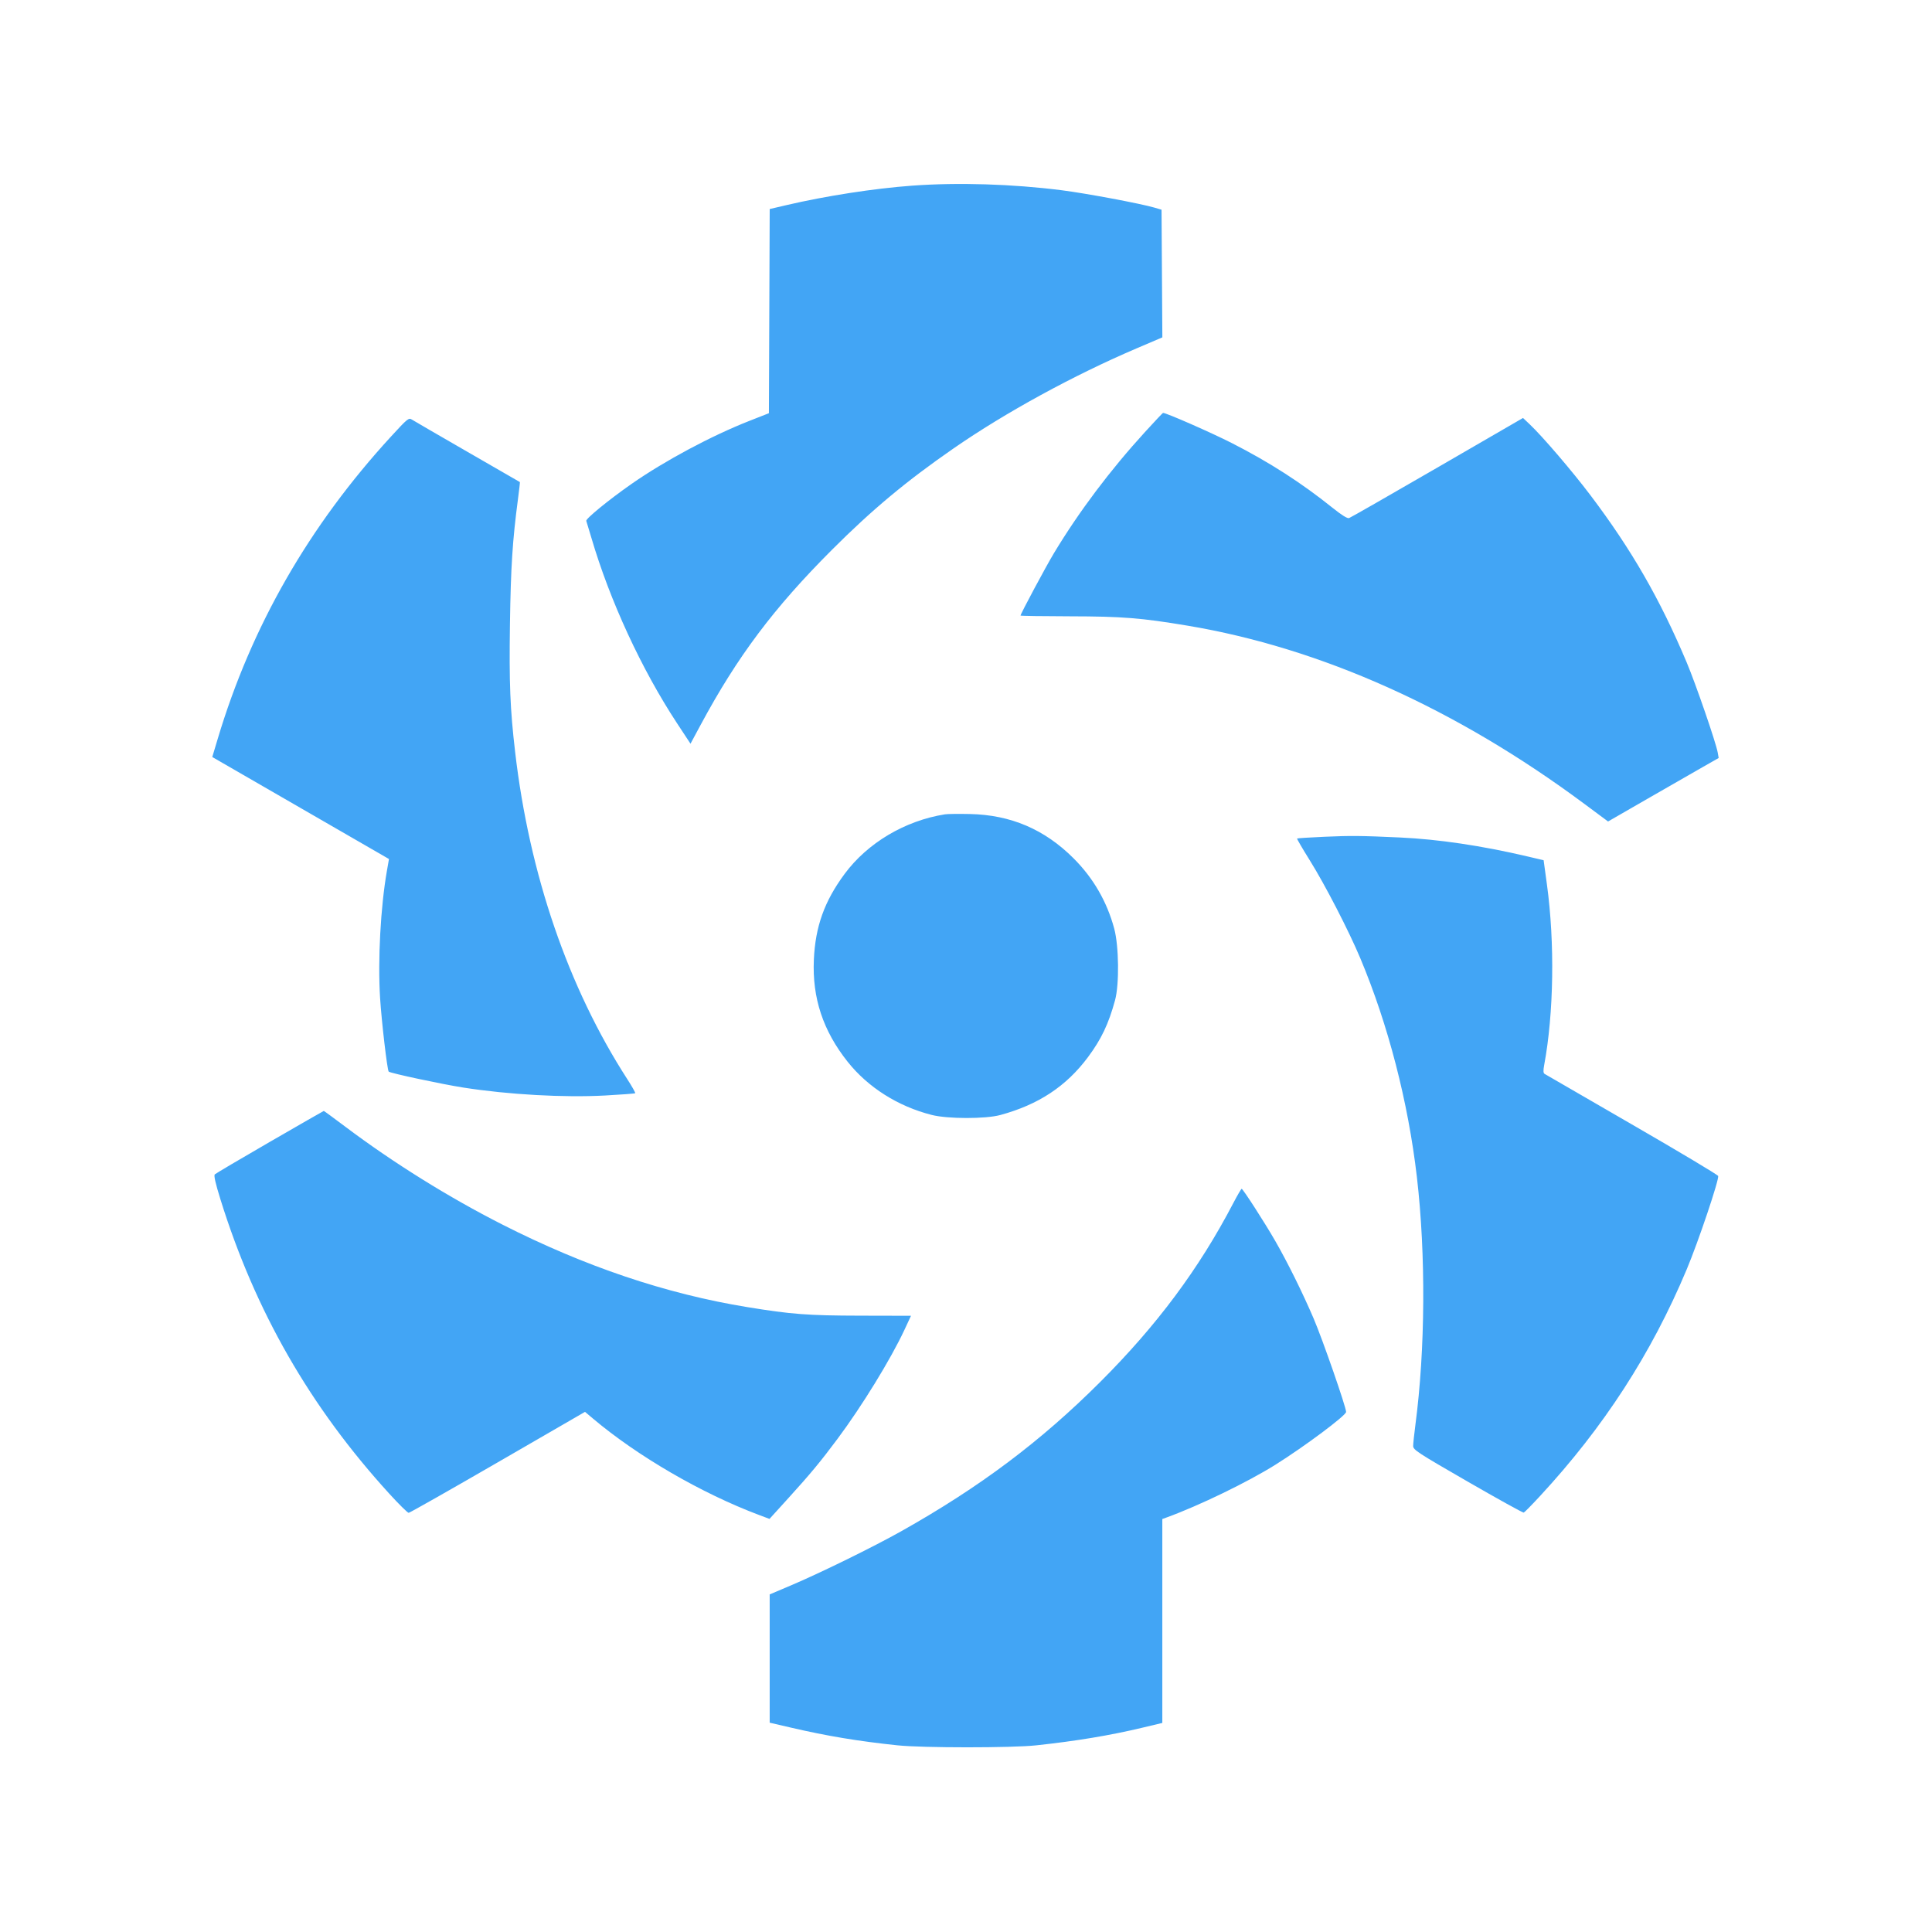
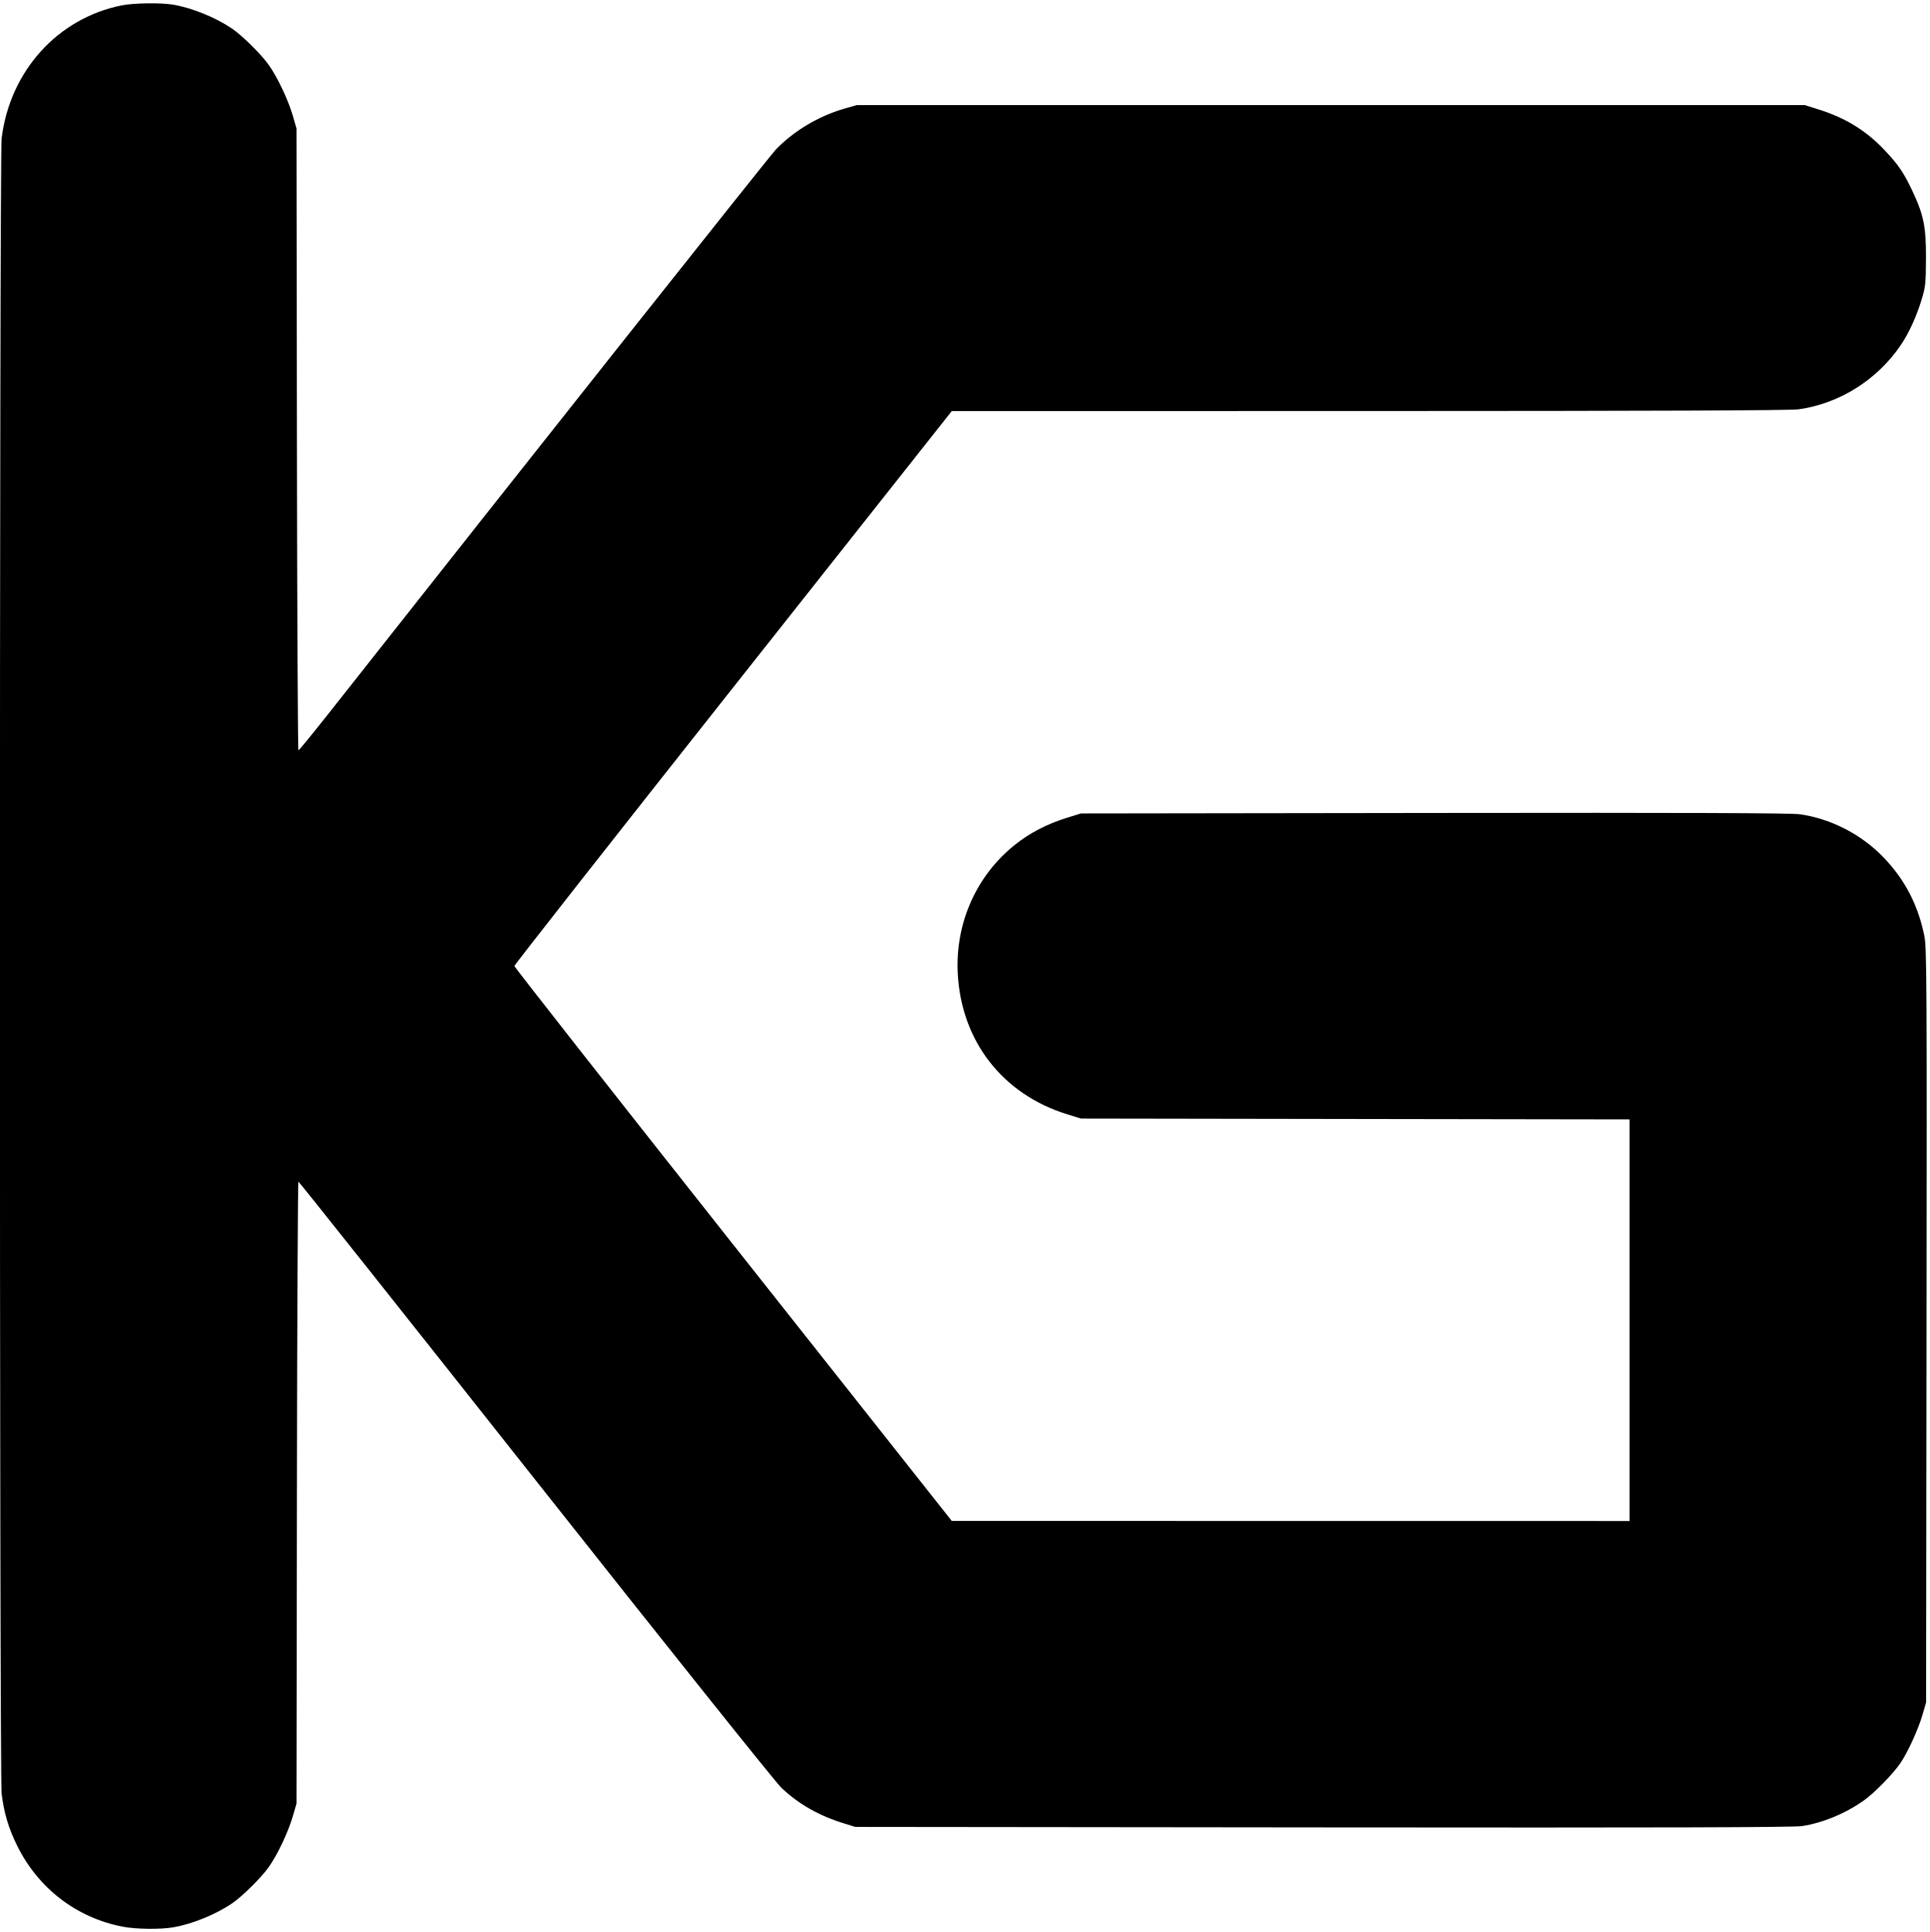
- <svg xmlns="http://www.w3.org/2000/svg" width="1240" height="1240">
-   <path d="M585.5 119.157c-24.392 1.775-55.454 6.582-80.743 12.495l-10.743 2.512-.257 65.522-.257 65.523-12.5 4.911c-24.453 9.608-54.301 25.574-75.692 40.488-14.402 10.041-29.52 22.393-29.025 23.713.243.648 1.692 5.443 3.22 10.655 11.868 40.48 32.267 84.639 55.173 119.442l8.503 12.917 6.683-12.417c23.502-43.672 46.807-74.722 84.066-112.002 25.738-25.754 47.825-44.173 78.072-65.109 33.386-23.108 77-46.934 117.761-64.332l16.261-6.94-.261-40.974-.261-40.973-4.5-1.319c-8.958-2.625-43.862-9.169-59.5-11.155-31.749-4.032-66.513-5.102-96-2.957M734.906 277.25c-22.472 24.627-42.334 51.05-58.443 77.75-5.099 8.45-21.464 39.014-21.462 40.083 0 .229 14.287.445 31.75.479 33.627.065 45.612 1.017 75.303 5.978 85.759 14.331 172.63 53.33 254.813 114.394l15.221 11.31 25.706-14.808c14.138-8.144 30.112-17.312 35.497-20.372l9.79-5.564-.61-3.5c-1.096-6.29-14.149-44.185-19.977-58-17.139-40.622-35.248-72.077-61.599-107-11.686-15.488-30.818-37.844-39.039-45.62l-4.356-4.119-55 31.858c-30.25 17.522-55.747 32.106-56.66 32.408-1.079.358-4.75-1.93-10.5-6.543-20.084-16.116-40.545-29.274-64.607-41.547C777.601 277.739 748.585 265 746.461 265c-.207 0-5.407 5.512-11.555 12.25m-483.911 2.889c-52.729 57.452-89.592 121.745-111.254 194.044l-3.501 11.683 56.707 32.735 56.706 32.734-1.326 7.583c-4.069 23.272-5.894 57.248-4.381 81.582.926 14.898 4.591 46.254 5.526 47.28.898.986 34.289 8.122 48.028 10.264 28.958 4.515 64.488 6.499 90.867 5.074 10.377-.56 19.07-1.222 19.319-1.471.248-.248-2.035-4.306-5.074-9.017-37.96-58.843-62.879-131.564-72.005-210.13-3.219-27.711-3.869-43.866-3.307-82.149.534-36.338 1.631-53.441 5.12-79.832.798-6.039 1.368-11.04 1.266-11.112-.102-.073-15.261-8.815-33.686-19.427-18.425-10.613-34.464-19.919-35.642-20.682-2.027-1.312-2.739-.735-13.363 10.841M606.5 522.653c-25.669 4.073-49.712 18.357-64.437 38.283-12.956 17.531-18.769 33.768-19.713 55.064-1.087 24.502 5.901 45.6 21.676 65.452 13.091 16.473 32.315 28.634 53.974 34.141 10.222 2.599 34.507 2.629 44 .054 24.469-6.637 42.328-18.418 56.253-37.107 8.576-11.511 13.261-21.347 17.403-36.54 2.782-10.202 2.502-34.762-.523-46-4.654-17.286-13.403-32.422-26.057-45.076-18.639-18.639-40.322-27.911-66.576-28.47-7.15-.152-14.35-.062-16 .199m243.676 14.396c-9.529.421-17.487.928-17.685 1.126-.198.198 3.43 6.427 8.061 13.843 9.872 15.805 25.076 45.255 32.515 62.982 17.89 42.628 30.726 92.267 36.33 140.5 5.776 49.707 5.41 110.661-.955 158.936-.793 6.015-1.442 12.144-1.442 13.62 0 2.476 2.712 4.248 35.027 22.888 19.264 11.113 35.44 20.059 35.946 19.88.506-.178 5.205-4.957 10.444-10.619 40.968-44.285 71.417-91.321 94.113-145.385 7.518-17.906 21.003-57.989 20.208-60.062-.302-.785-25.229-15.681-55.393-33.103-30.165-17.421-55.37-32.011-56.011-32.422-.843-.54-.908-2.132-.233-5.74 6.158-32.924 6.854-78.418 1.771-115.688l-2.141-15.695-10.616-2.49c-29.261-6.862-56.983-10.974-81.615-12.105-25.026-1.149-31.483-1.212-48.324-.466M173.193 732.877c-18.869 10.91-34.771 20.301-35.338 20.868-.708.708.416 5.685 3.59 15.893 22.372 71.955 57.534 133.26 108.468 189.112 6.144 6.737 11.715 12.235 12.379 12.217.665-.019 26.402-14.607 57.195-32.419l55.987-32.386 5.013 4.231c28.719 24.239 69.849 48.122 106.705 61.961l6.691 2.512 11.972-13.183c14.282-15.727 20.74-23.512 31.675-38.183 15.78-21.171 34.174-51.134 42.972-70l4.197-9-32.6-.072c-33.662-.073-44.236-.877-72.599-5.517-52.086-8.52-104.017-26.026-157-52.926-34.47-17.5-69.941-39.589-100.682-62.699-7.525-5.657-13.825-10.277-14-10.266-.175.011-15.756 8.946-34.625 19.857M791.52 772.25c-22.058 42.207-48.977 78.371-85.449 114.795-38.124 38.072-77.236 67.416-127.546 95.69-17.969 10.099-51.743 26.686-70.775 34.76l-13.75 5.834v82.327l13.75 3.194c23.233 5.395 43.059 8.689 68.25 11.336 16.09 1.691 73.361 1.705 89 .021 25.772-2.774 47.439-6.375 68.25-11.344l12.75-3.045V974.95l2.75-1.001c20.982-7.643 52.157-22.755 69.847-33.859 18.882-11.852 45.274-31.559 45.357-33.868.102-2.831-15.119-46.644-20.841-59.99-7.171-16.726-16.651-35.878-24.655-49.808-6.712-11.68-20.708-33.401-21.531-33.415-.315-.005-2.748 4.154-5.407 9.241" fill="#42a5f5" fill-rule="evenodd" />
+ <svg xmlns="http://www.w3.org/2000/svg" width="1240" height="1241">
+   <path d="M78 3.502C36.898 11.813 6.318 45.774 1.036 88.974c-1.446 11.823-1.446 1051.229 0 1063.052 1.531 12.521 4.43 22.264 9.96 33.474 13.549 27.463 38.166 46.362 67.842 52.085 8.657 1.669 24.371 1.844 32.728.364 12.208-2.162 27.03-8.207 37.434-15.266 6.64-4.505 18.592-16.309 23.624-23.331 5.594-7.806 12.568-22.532 15.558-32.852l2.318-8 .264-199.75c.146-109.862.596-199.733 1-199.712.405.021 68.911 86.236 152.236 191.588 87.382 110.482 154.255 194.158 158.01 197.712 11.115 10.521 24.026 17.888 40.057 22.858l7.433 2.304 300.5.303c220.896.222 302.44.001 307.823-.835 13.337-2.071 27.915-8.119 39.681-16.461 6.791-4.815 18.542-16.807 23.427-23.906 4.69-6.818 11.558-21.804 14.251-31.101l2.318-8 .276-242c.248-218.376.119-242.776-1.322-249.953-4.029-20.064-12.493-36.421-26.266-50.762-14.251-14.839-33.79-24.913-53.851-27.764-5.624-.799-71.938-1.03-234.837-.817l-227 .296-9 2.795c-12.881 4-23.965 9.772-33.603 17.497-24.603 19.721-38.146 50.171-36.561 82.208 2.155 43.541 28.669 77.819 70.164 90.705l9 2.795 176.25.269 176.25.269V977l-217.75-.026-217.75-.026L471 799.365c-77.275-97.671-140.5-178.158-140.5-178.86 0-.702 63.225-81.191 140.5-178.864l140.5-177.588 268.178-.026c184.907-.019 270.566-.359 275.871-1.097 26.201-3.644 50.484-18.89 65.643-41.213 5.262-7.748 10.054-18.199 13.442-29.317 2.489-8.165 2.719-10.344 2.79-26.4.089-20.368-1.454-27.948-8.89-43.678-5.443-11.514-9.026-16.728-17.946-26.119-11.797-12.419-25.007-20.522-42.3-25.946L1159.5 67.5h-609l-8 2.295c-16.532 4.744-32.705 14.406-44.111 26.352-4.031 4.222-161.801 203.123-286.792 361.56-10.503 13.314-19.428 24.226-19.833 24.25-.404.024-.854-89.844-1-199.707L190.5 82.5l-2.318-8c-2.99-10.32-9.964-25.046-15.558-32.852-5.032-7.022-16.984-18.826-23.624-23.331-10.404-7.059-25.226-13.104-37.434-15.266-7.95-1.408-25.539-1.172-33.566.451" fill="undefined" fill-rule="evenodd" />
</svg>
